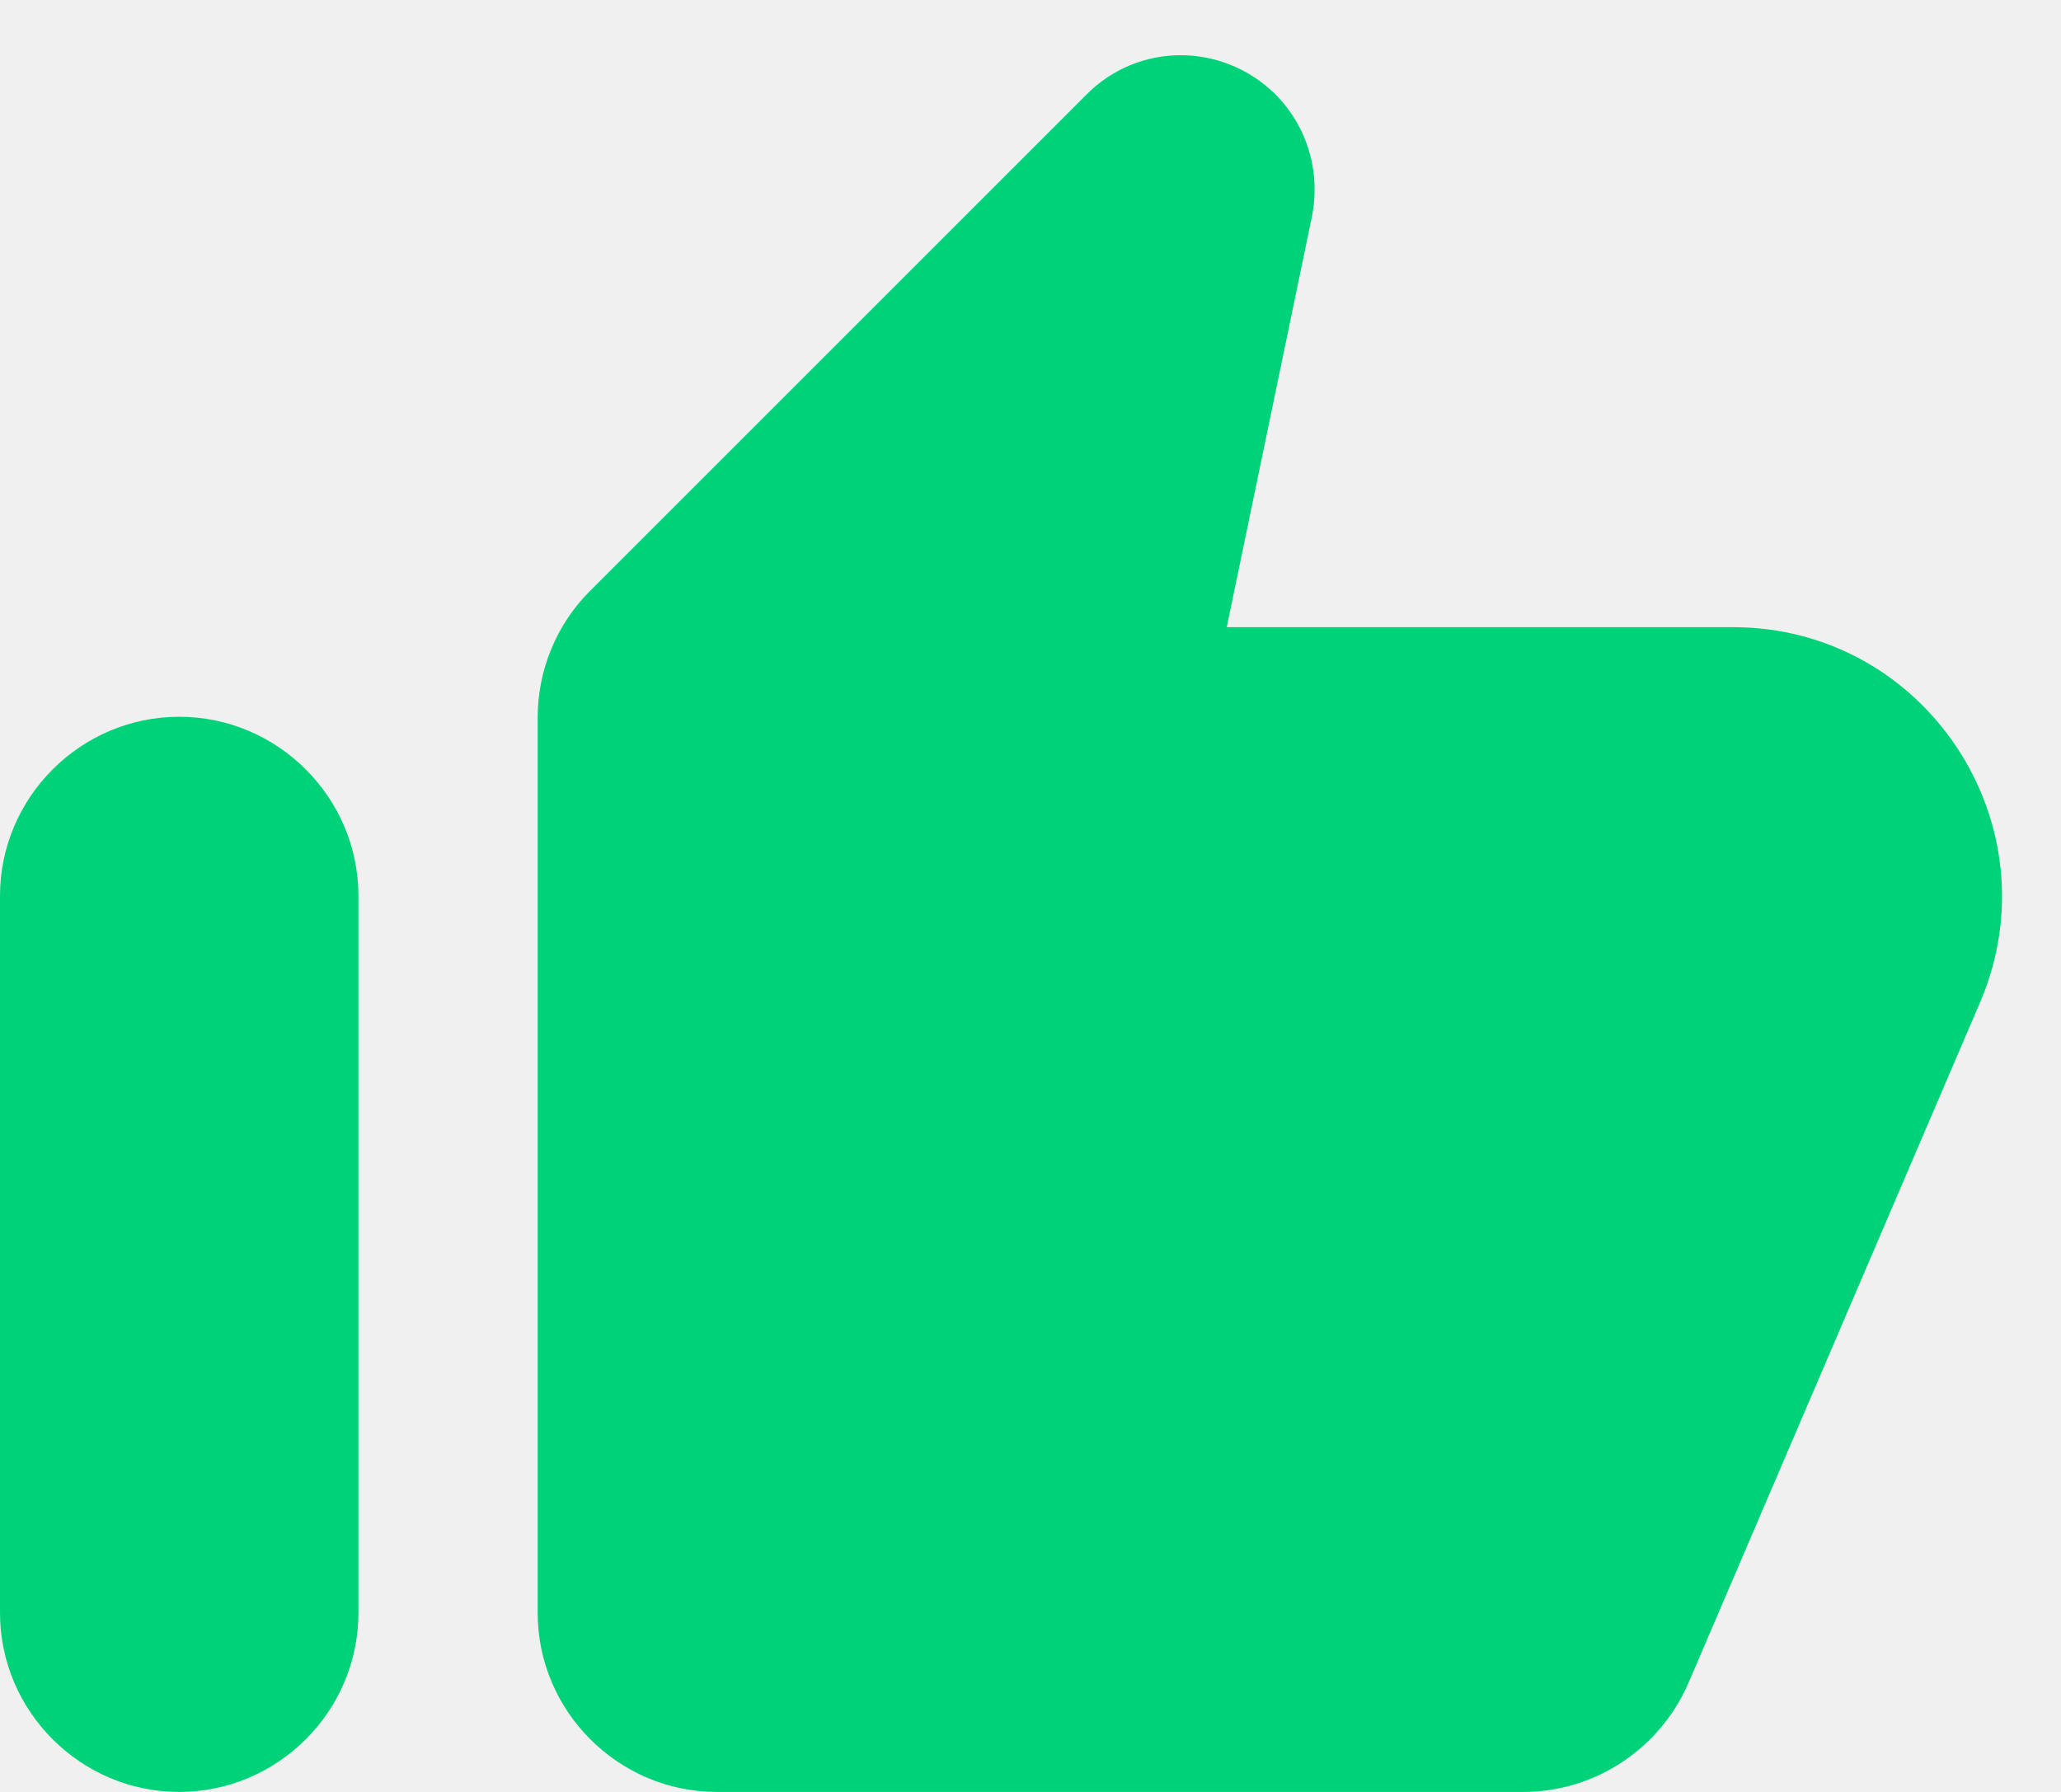
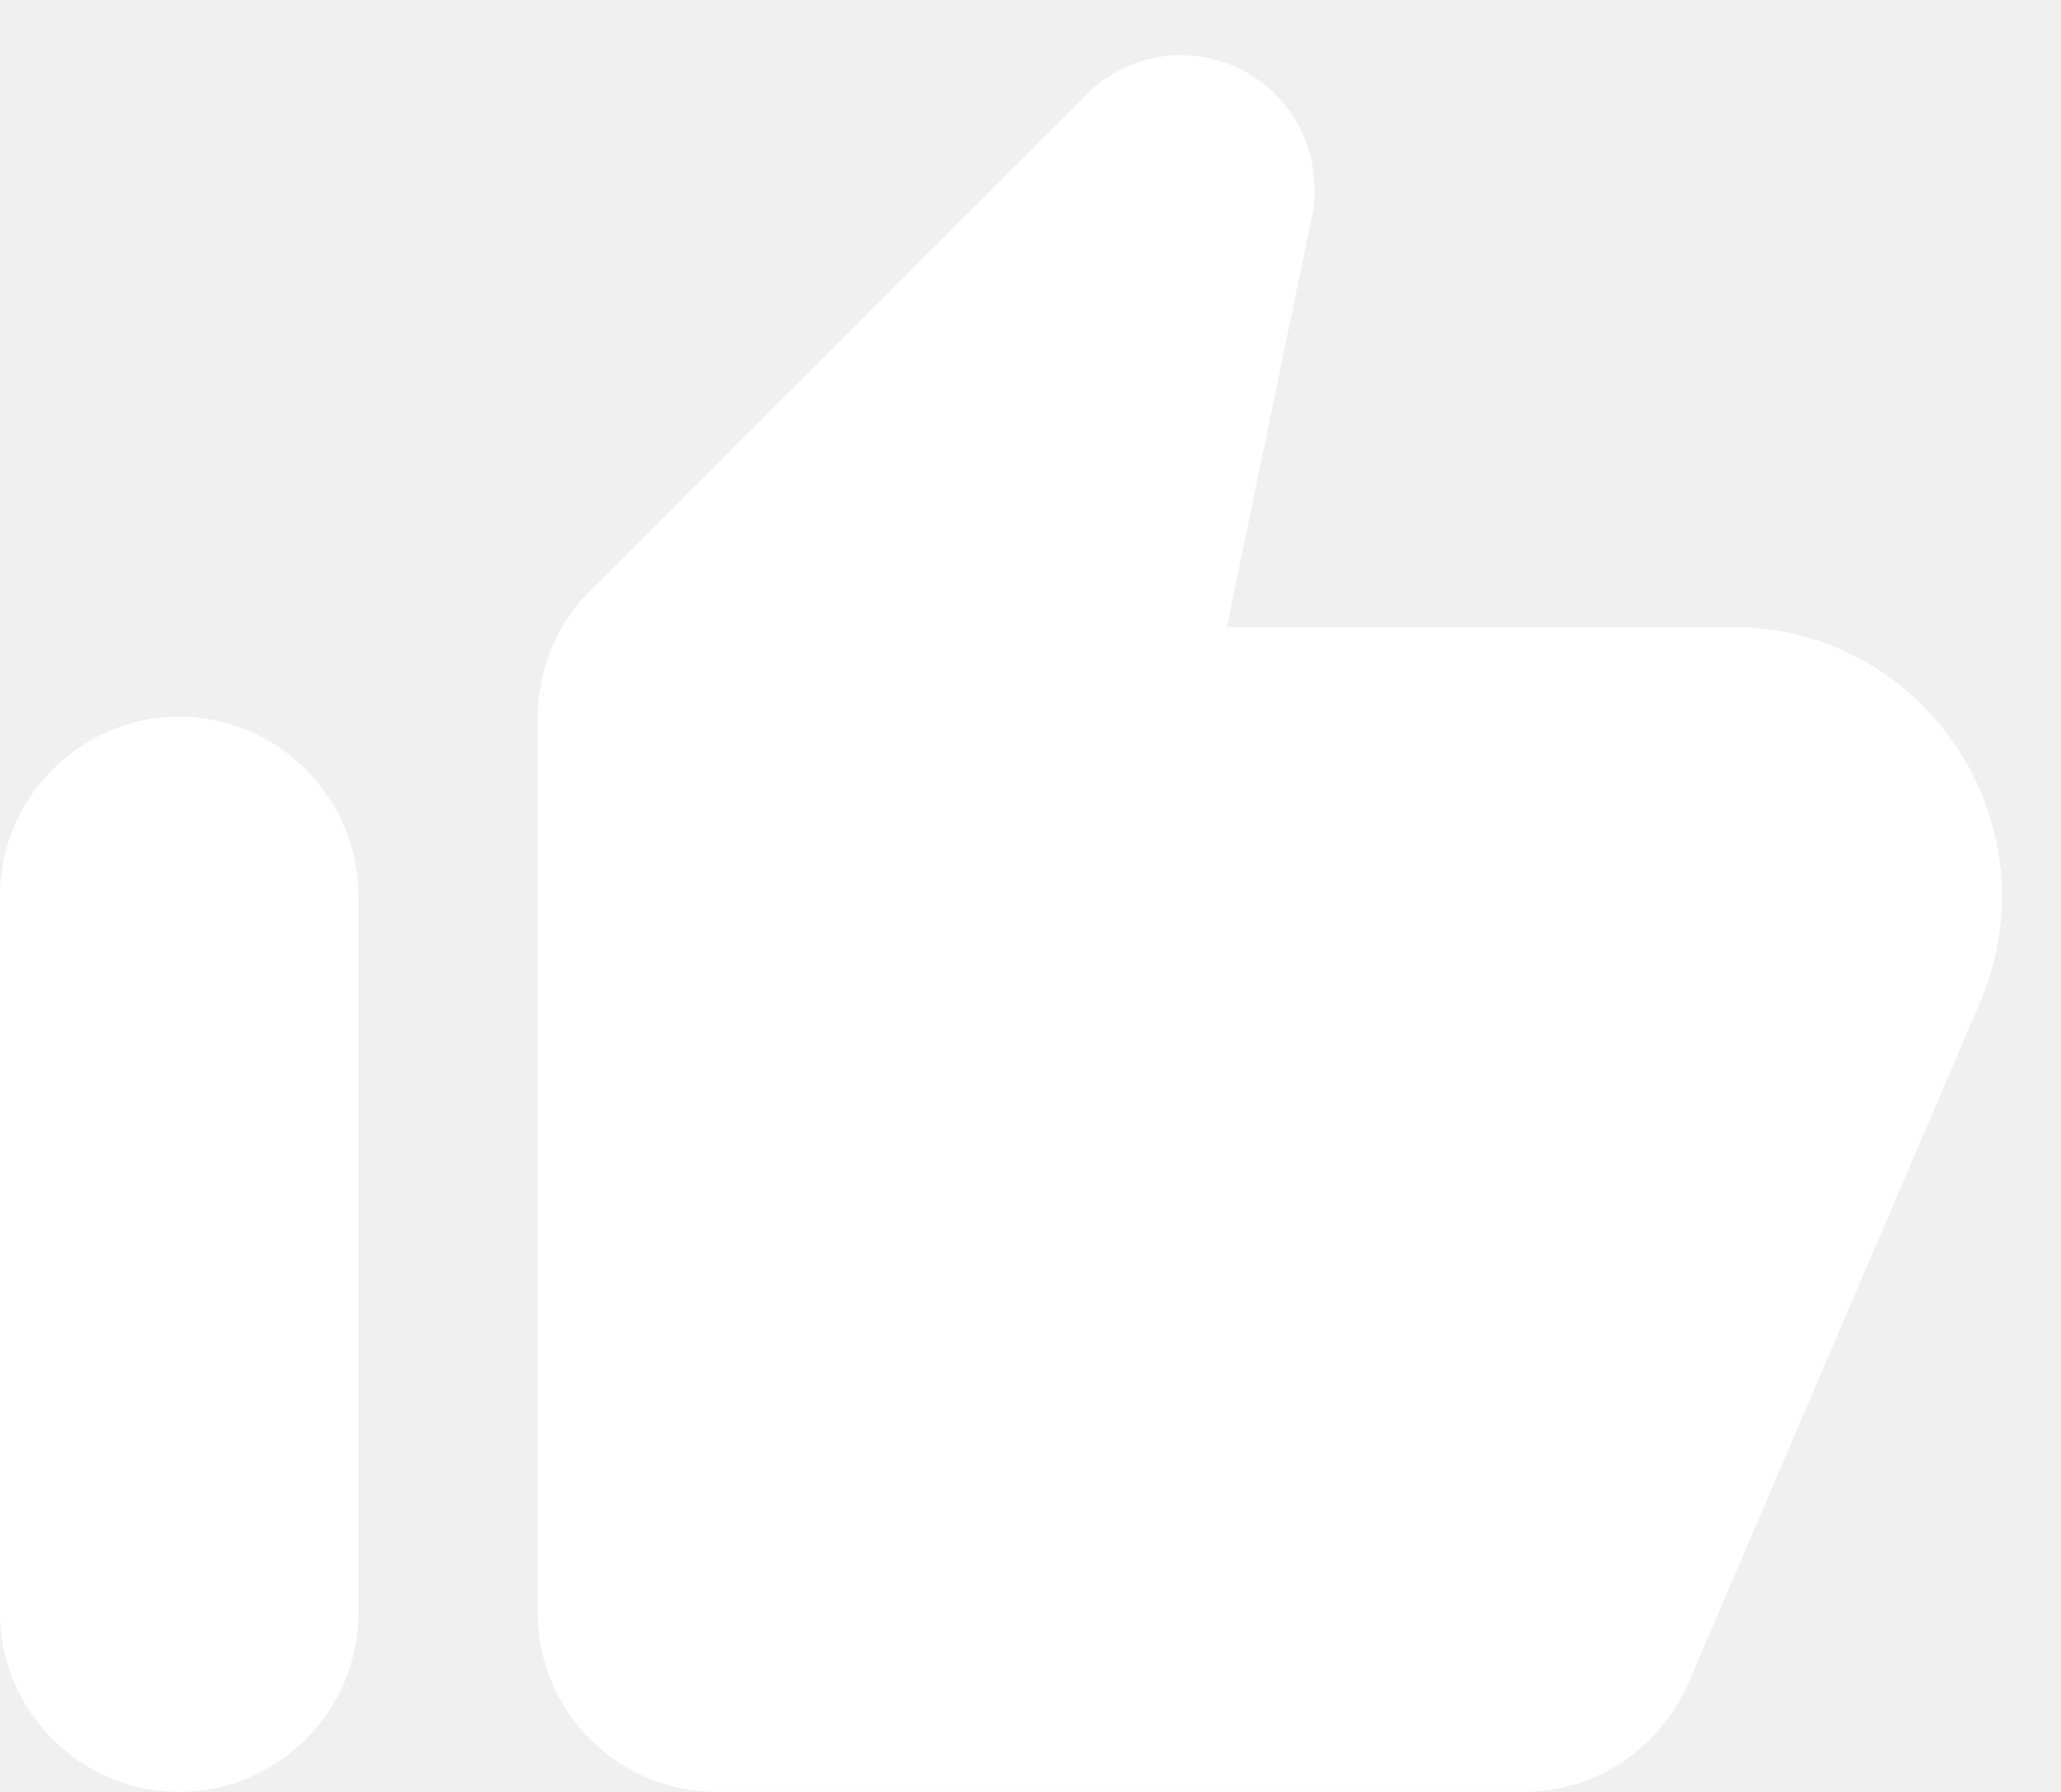
<svg xmlns="http://www.w3.org/2000/svg" width="23" height="20" viewBox="0 0 23 20" fill="none">
-   <path fill-rule="evenodd" clip-rule="evenodd" d="M12.12 1.06L6.58 6.6C6.21 6.97 6 7.48 6 8.01V18C6 19.1 6.9 20 8 20H17C17.8 20 18.52 19.52 18.84 18.79L22.1 11.18C22.94 9.2 21.49 7 19.34 7H13.69L14.64 2.42C14.74 1.92 14.59 1.41 14.23 1.05C13.64 0.47 12.7 0.47 12.12 1.06ZM2 20C3.1 20 4 19.1 4 18V10C4 8.9 3.1 8 2 8C0.9 8 0 8.9 0 10V18C0 19.1 0.9 20 2 20Z" fill="#00D27A" />
+   <path fill-rule="evenodd" clip-rule="evenodd" d="M12.12 1.06L6.58 6.6C6.21 6.97 6 7.48 6 8.01V18C6 19.1 6.9 20 8 20H17C17.8 20 18.52 19.52 18.84 18.79L22.1 11.18C22.94 9.2 21.49 7 19.34 7H13.69L14.64 2.42C14.74 1.92 14.59 1.41 14.23 1.05C13.64 0.47 12.7 0.47 12.12 1.06ZM2 20C3.1 20 4 19.1 4 18V10C4 8.9 3.1 8 2 8C0.9 8 0 8.9 0 10V18C0 19.1 0.9 20 2 20Z" fill="#fff" />
</svg>
